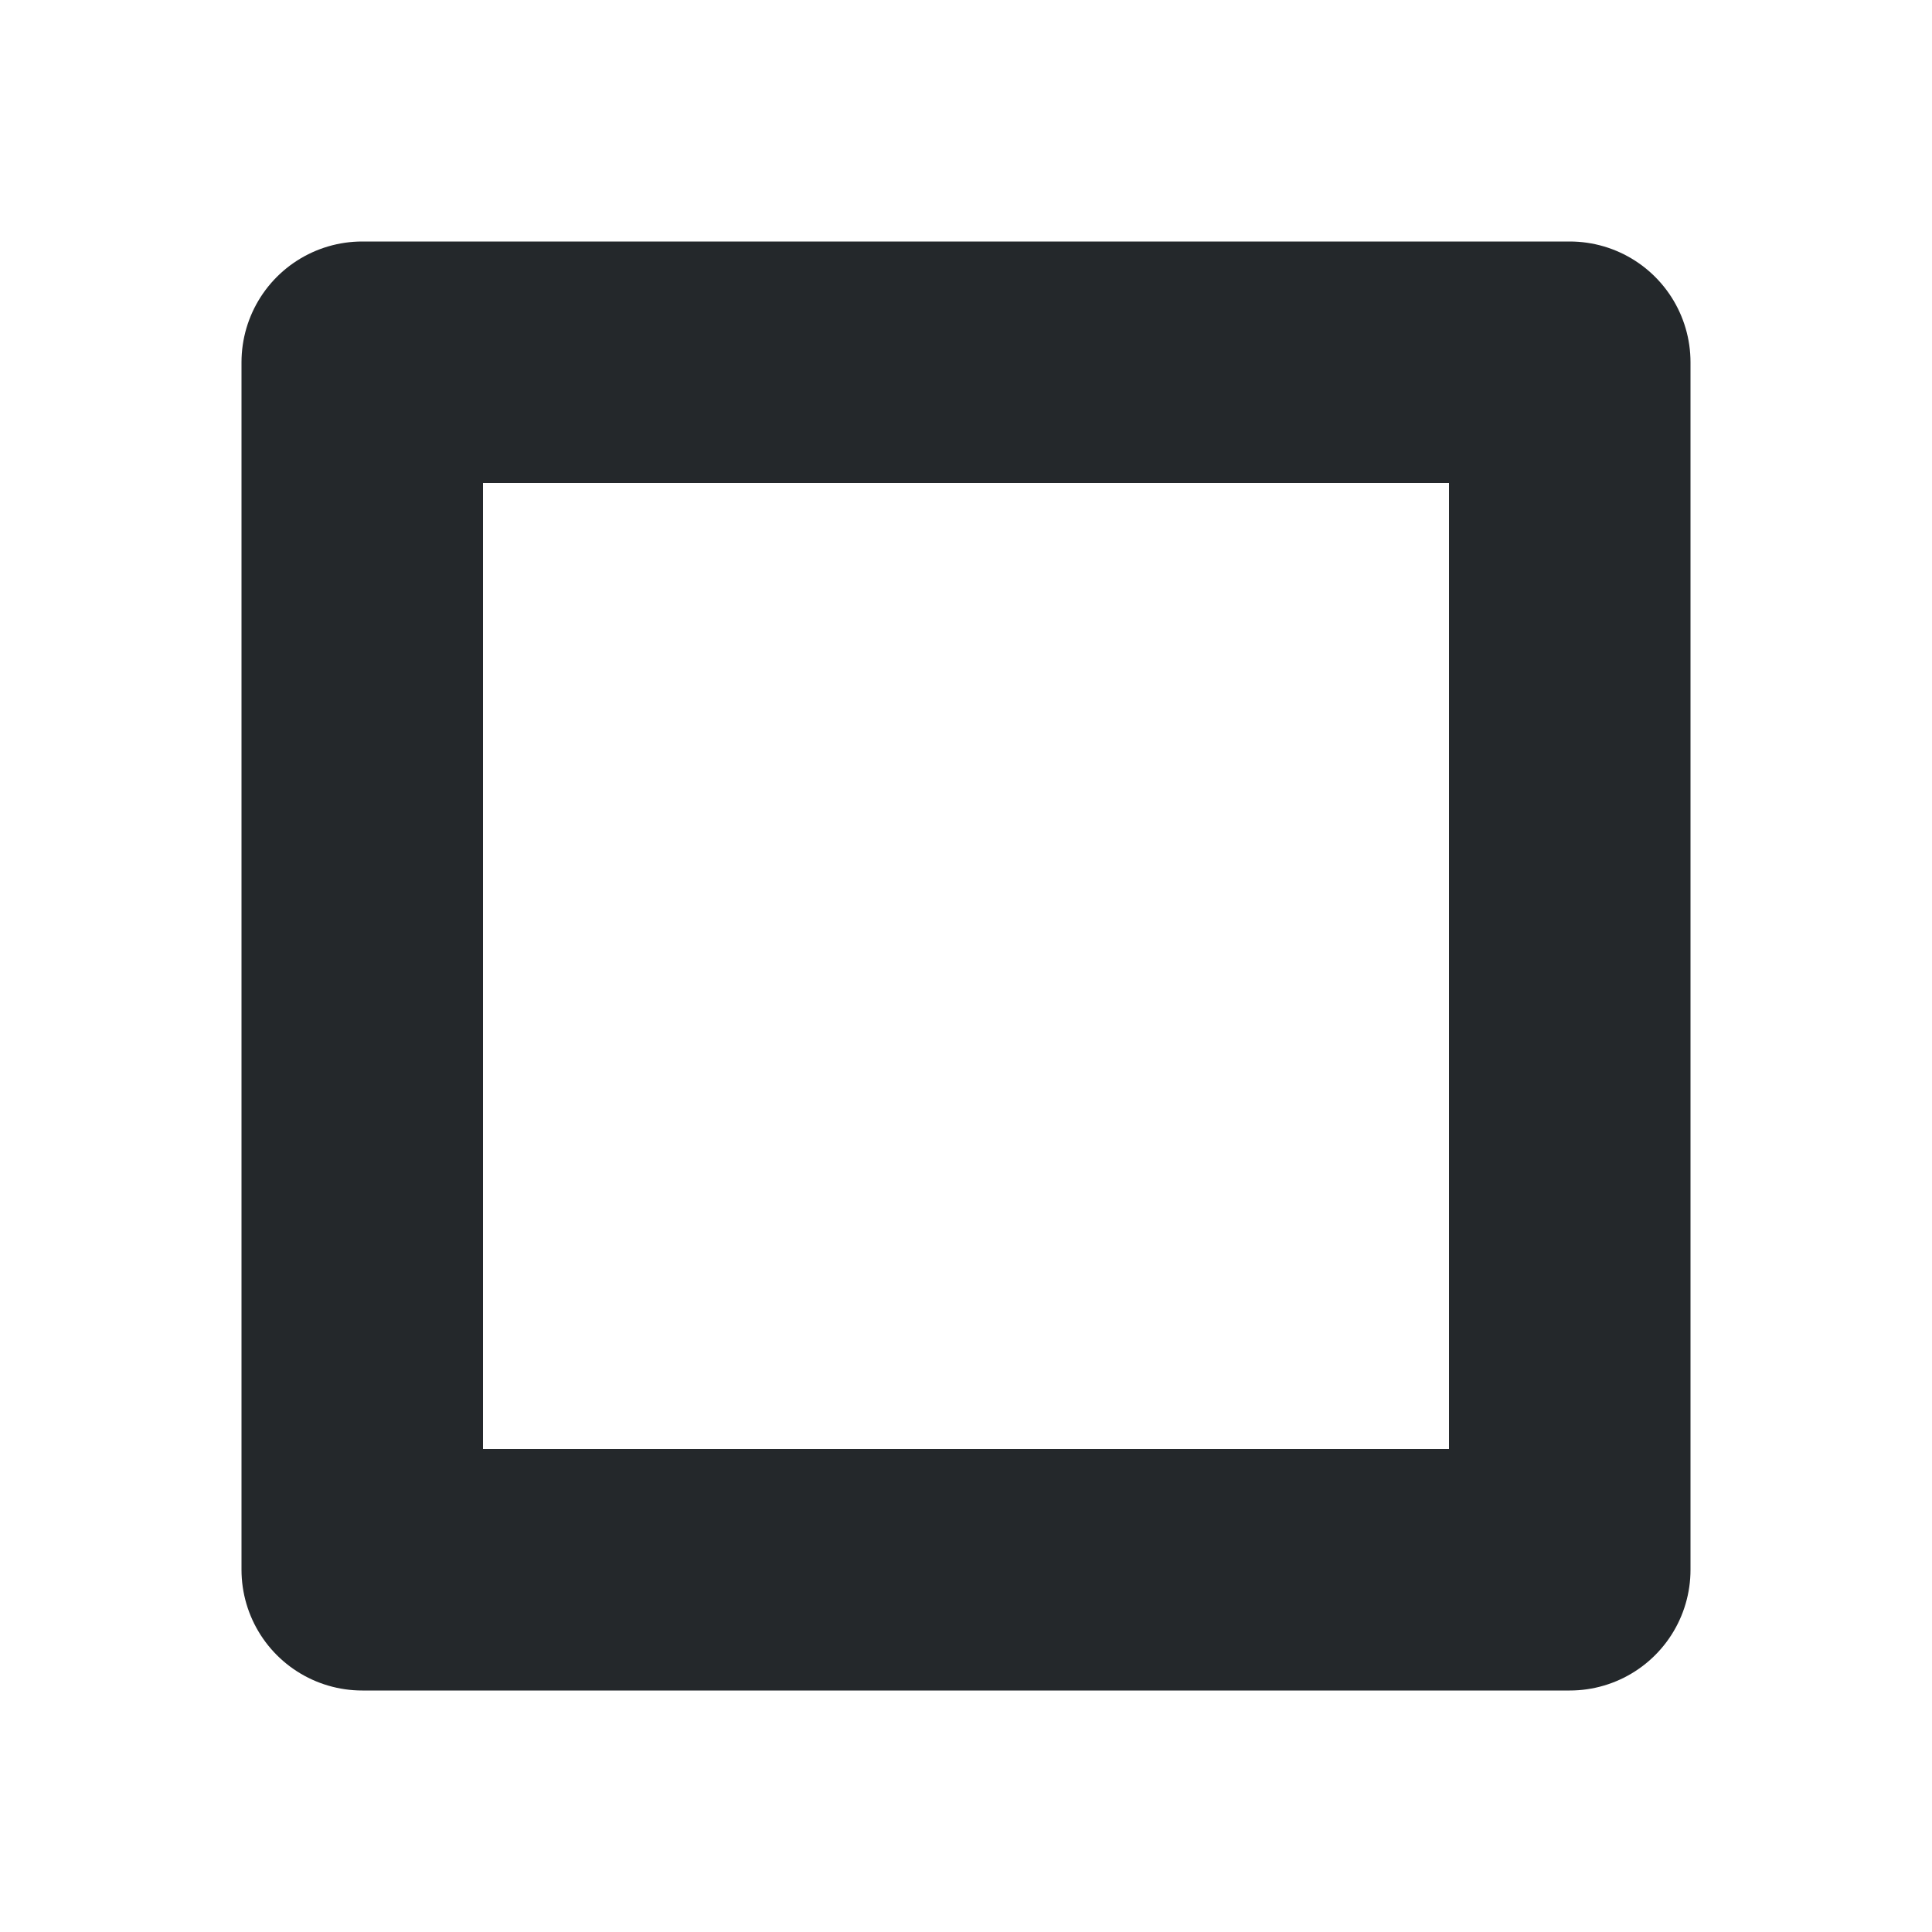
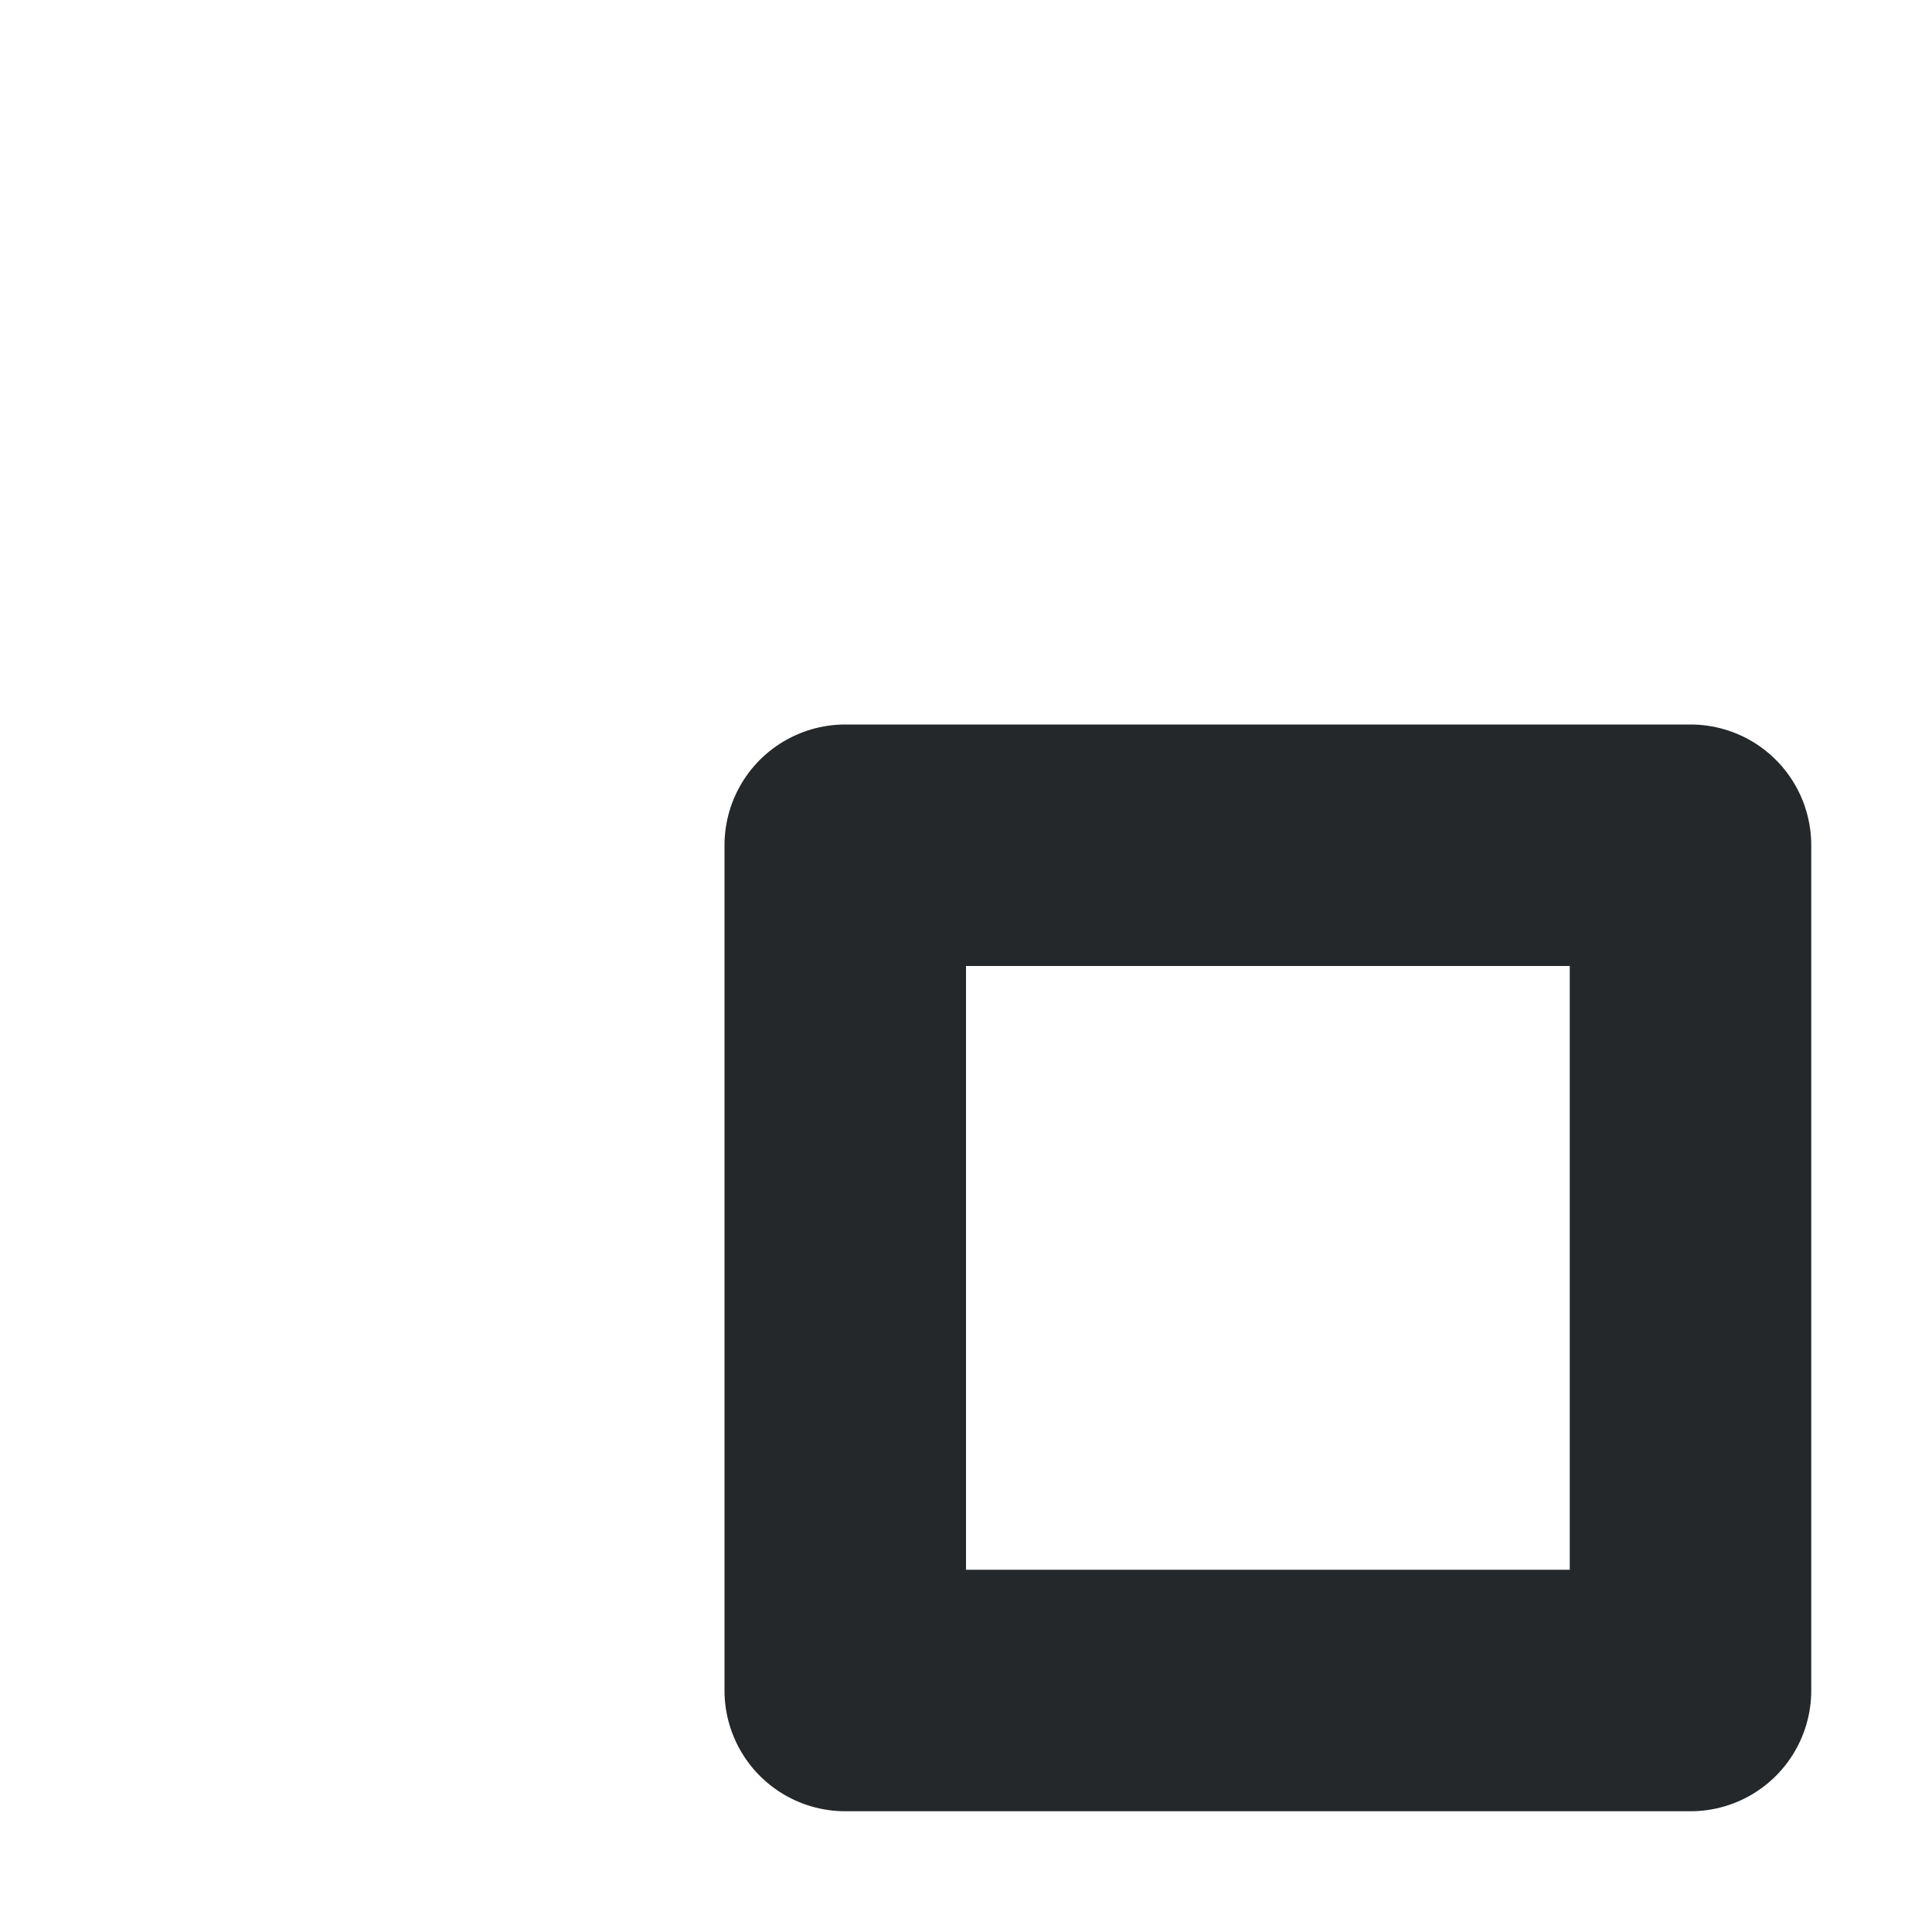
<svg xmlns="http://www.w3.org/2000/svg" width="16" height="16" viewBox="0 0 16 16" fill="none">
-   <rect x="3" y="3" width="10" height="10" stroke="#24282B" stroke-width="2" stroke-linecap="round" stroke-linejoin="round" />
+   <rect x="7" y="7" width="7" height="7" stroke="#24282B" stroke-width="2" stroke-linecap="round" stroke-linejoin="round" />
</svg>
